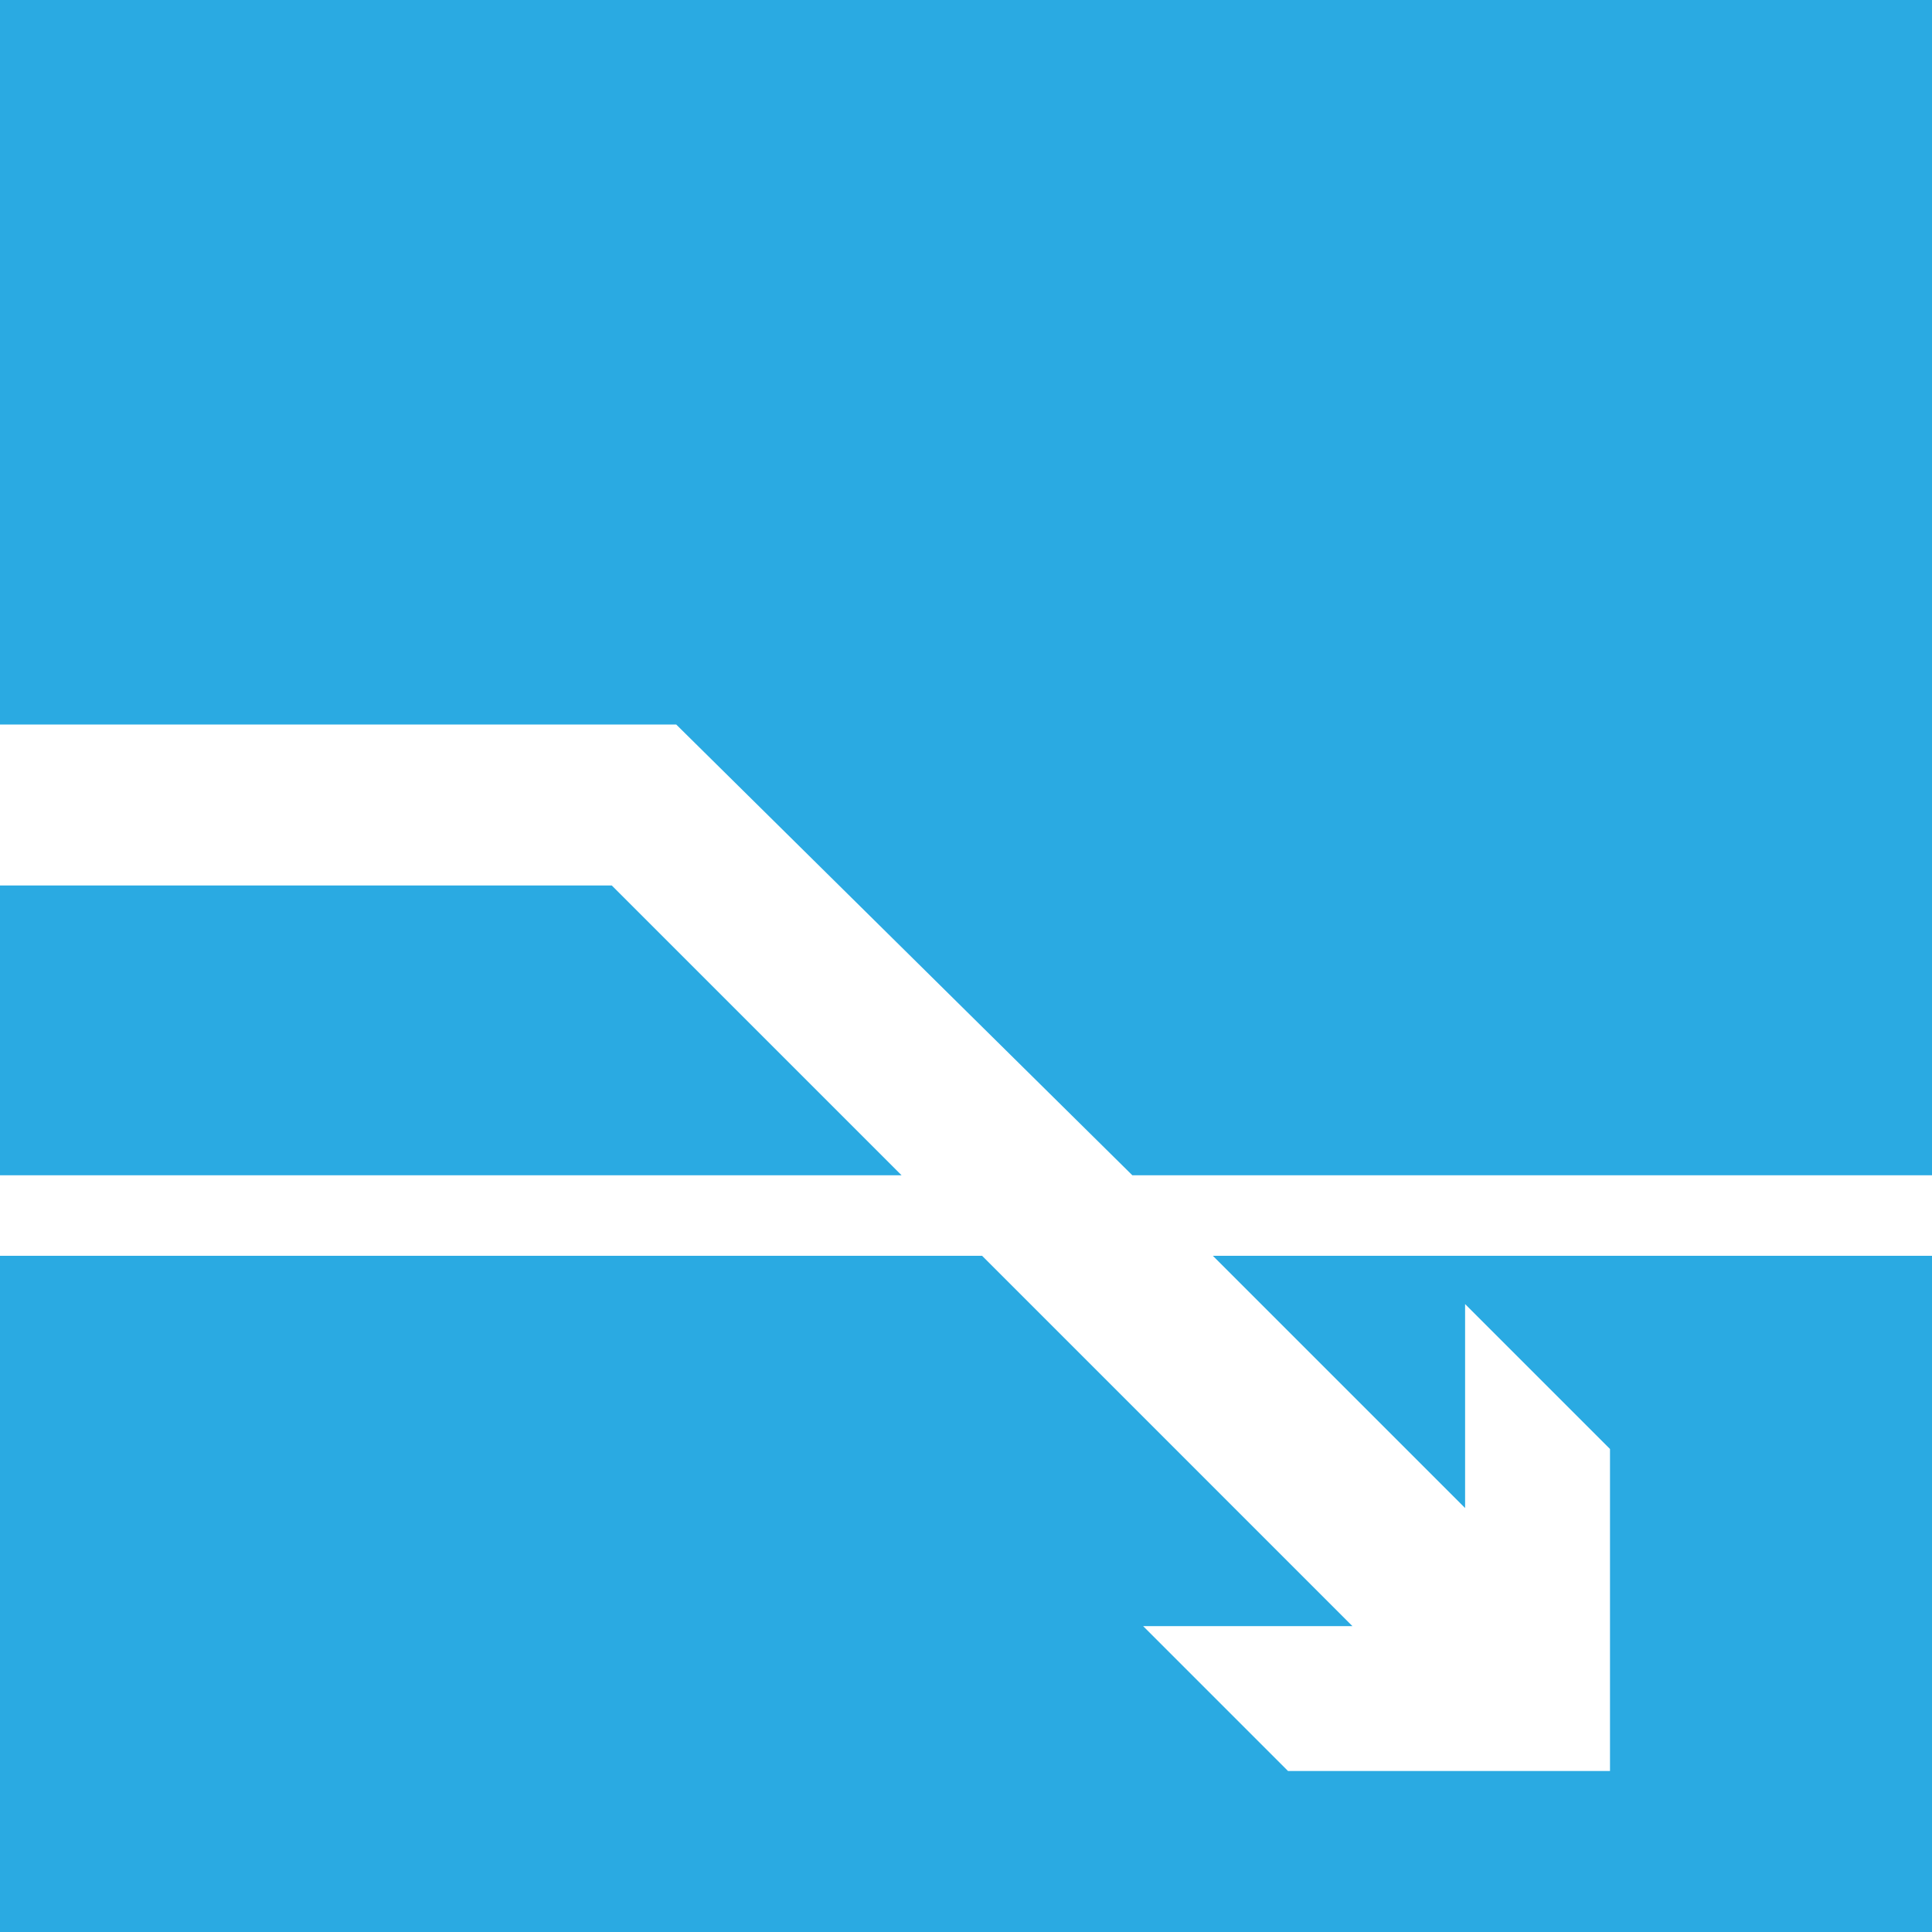
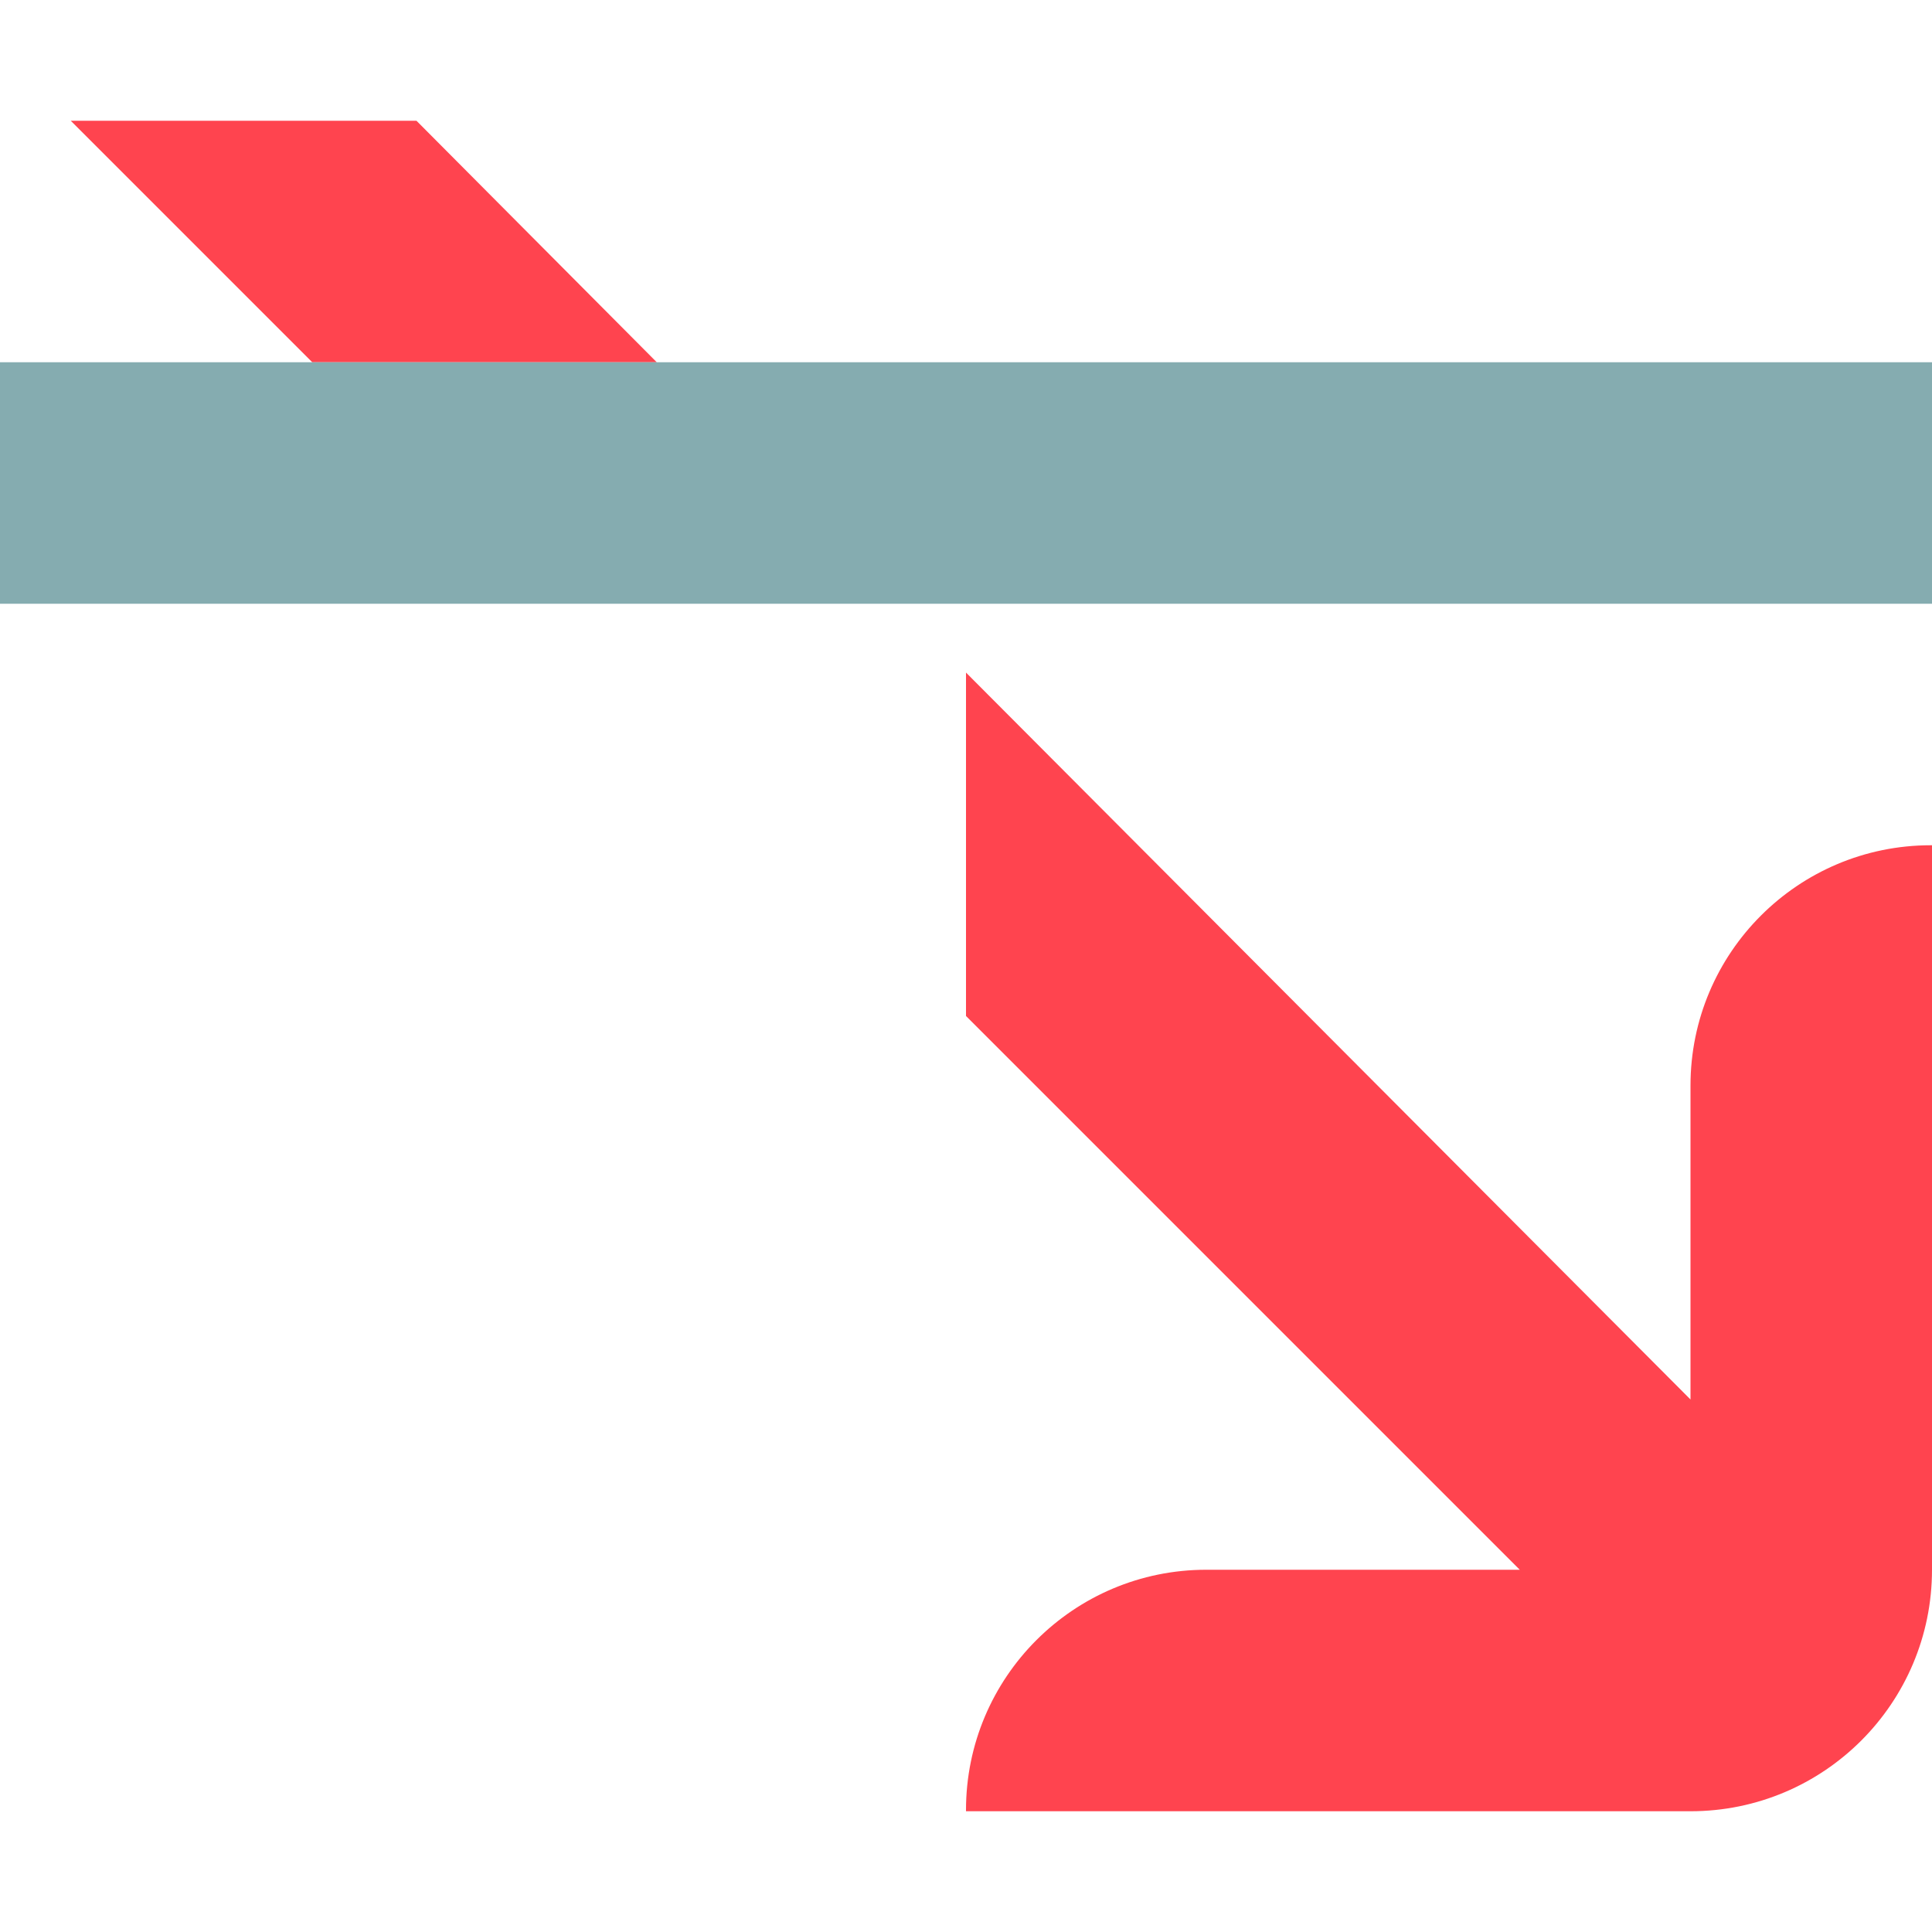
- <svg xmlns="http://www.w3.org/2000/svg" id="Layer_1" viewBox="0 0 36 36">
-   <style>.st0{fill:#2aaae2}</style>
-   <path class="st0" d="M11.4 16.5H0v5.4h16.8z" />
-   <path class="st0" d="M0 0v13.5h12.6l8.5 8.4H36v1.5H22.6l4.7 4.7v-3.8L30 27v6h-6l-2.7-2.7h3.9l-6.9-6.9H0V36h36V0z" />
+ <svg xmlns="http://www.w3.org/2000/svg" width="16" height="16" viewBox="0 0 16 16">
+   <g fill="none">
+     <path fill="#FF444F" d="M8 4.57l6 6.02v-2.6C14 6.891 14.891 6 15.99 6H16v6c0 1.105-.895 2-2 2H8v-.01C8 12.891 8.891 12 9.99 12h2.596L8 7.414V4.57zM3.449 0l1.99 2H2.586l-2-2h2.863z" transform="translate(0 1)" />
+     <path fill="#85ACB0" d="M0 2H16V4H0z" transform="translate(0 1)" />
+   </g>
</svg>
